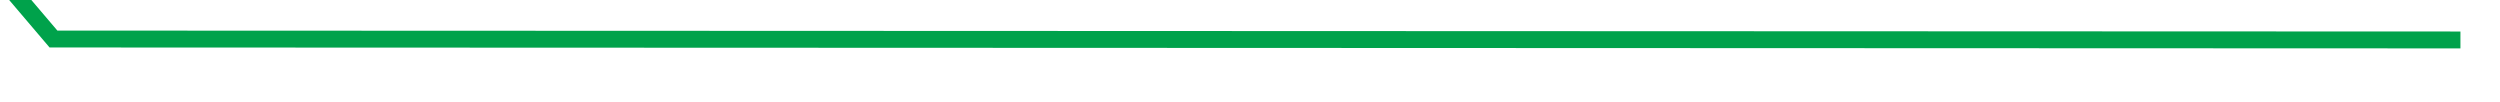
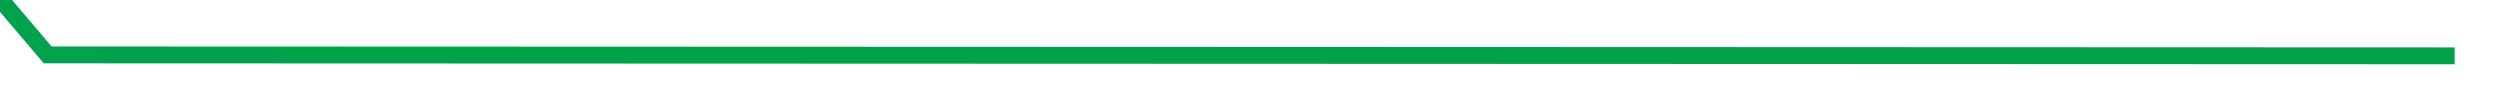
- <svg xmlns="http://www.w3.org/2000/svg" version="1.1" width="148px" height="6px" preserveAspectRatio="xMinYMid meet" viewBox="1758 1553 148 4">
-   <g transform="matrix(0.9396926 0.3420201 -0.3420201 0.9396926 642.3244 -532.8029 )">
-     <path d="M 0.073 154.263  L 135.827 168.901  L 269.745 94.708  L 396.326 146.368  L 537.583 29.075  L 673.336 81.895  L 814.593 0.316  L 954.015 58.211  L 1095.272 13.474  L 1231.025 81.895  L 1364.944 50.316  L 1506.201 130.579  L 1640.119 81.895  " stroke-width="1" stroke-dasharray="0" stroke="rgba(0, 162, 75, 1)" fill="none" transform="matrix(1 0 0 1 259 1448 )" class="stroke" />
+ <svg xmlns="http://www.w3.org/2000/svg" version="1.1" width="148px" height="6px" preserveAspectRatio="xMinYMid meet" viewBox="1758 1149 148 4">
+   <g transform="matrix(0.9396926 0.3420201 -0.3420201 0.9396926 504.1483 -557.1671 )">
+     <path d="M 0.073 154.263  L 135.827 168.901  L 269.745 94.708  L 396.326 146.368  L 537.583 29.075  L 673.336 81.895  L 814.593 0.316  L 954.015 58.211  L 1095.272 13.474  L 1231.025 81.895  L 1364.944 50.316  L 1506.201 130.579  L 1640.119 81.895  " stroke-width="1" stroke-dasharray="0" stroke="rgba(0, 162, 75, 1)" fill="none" transform="matrix(1 0 0 1 259 1045 )" class="stroke" />
  </g>
</svg>
